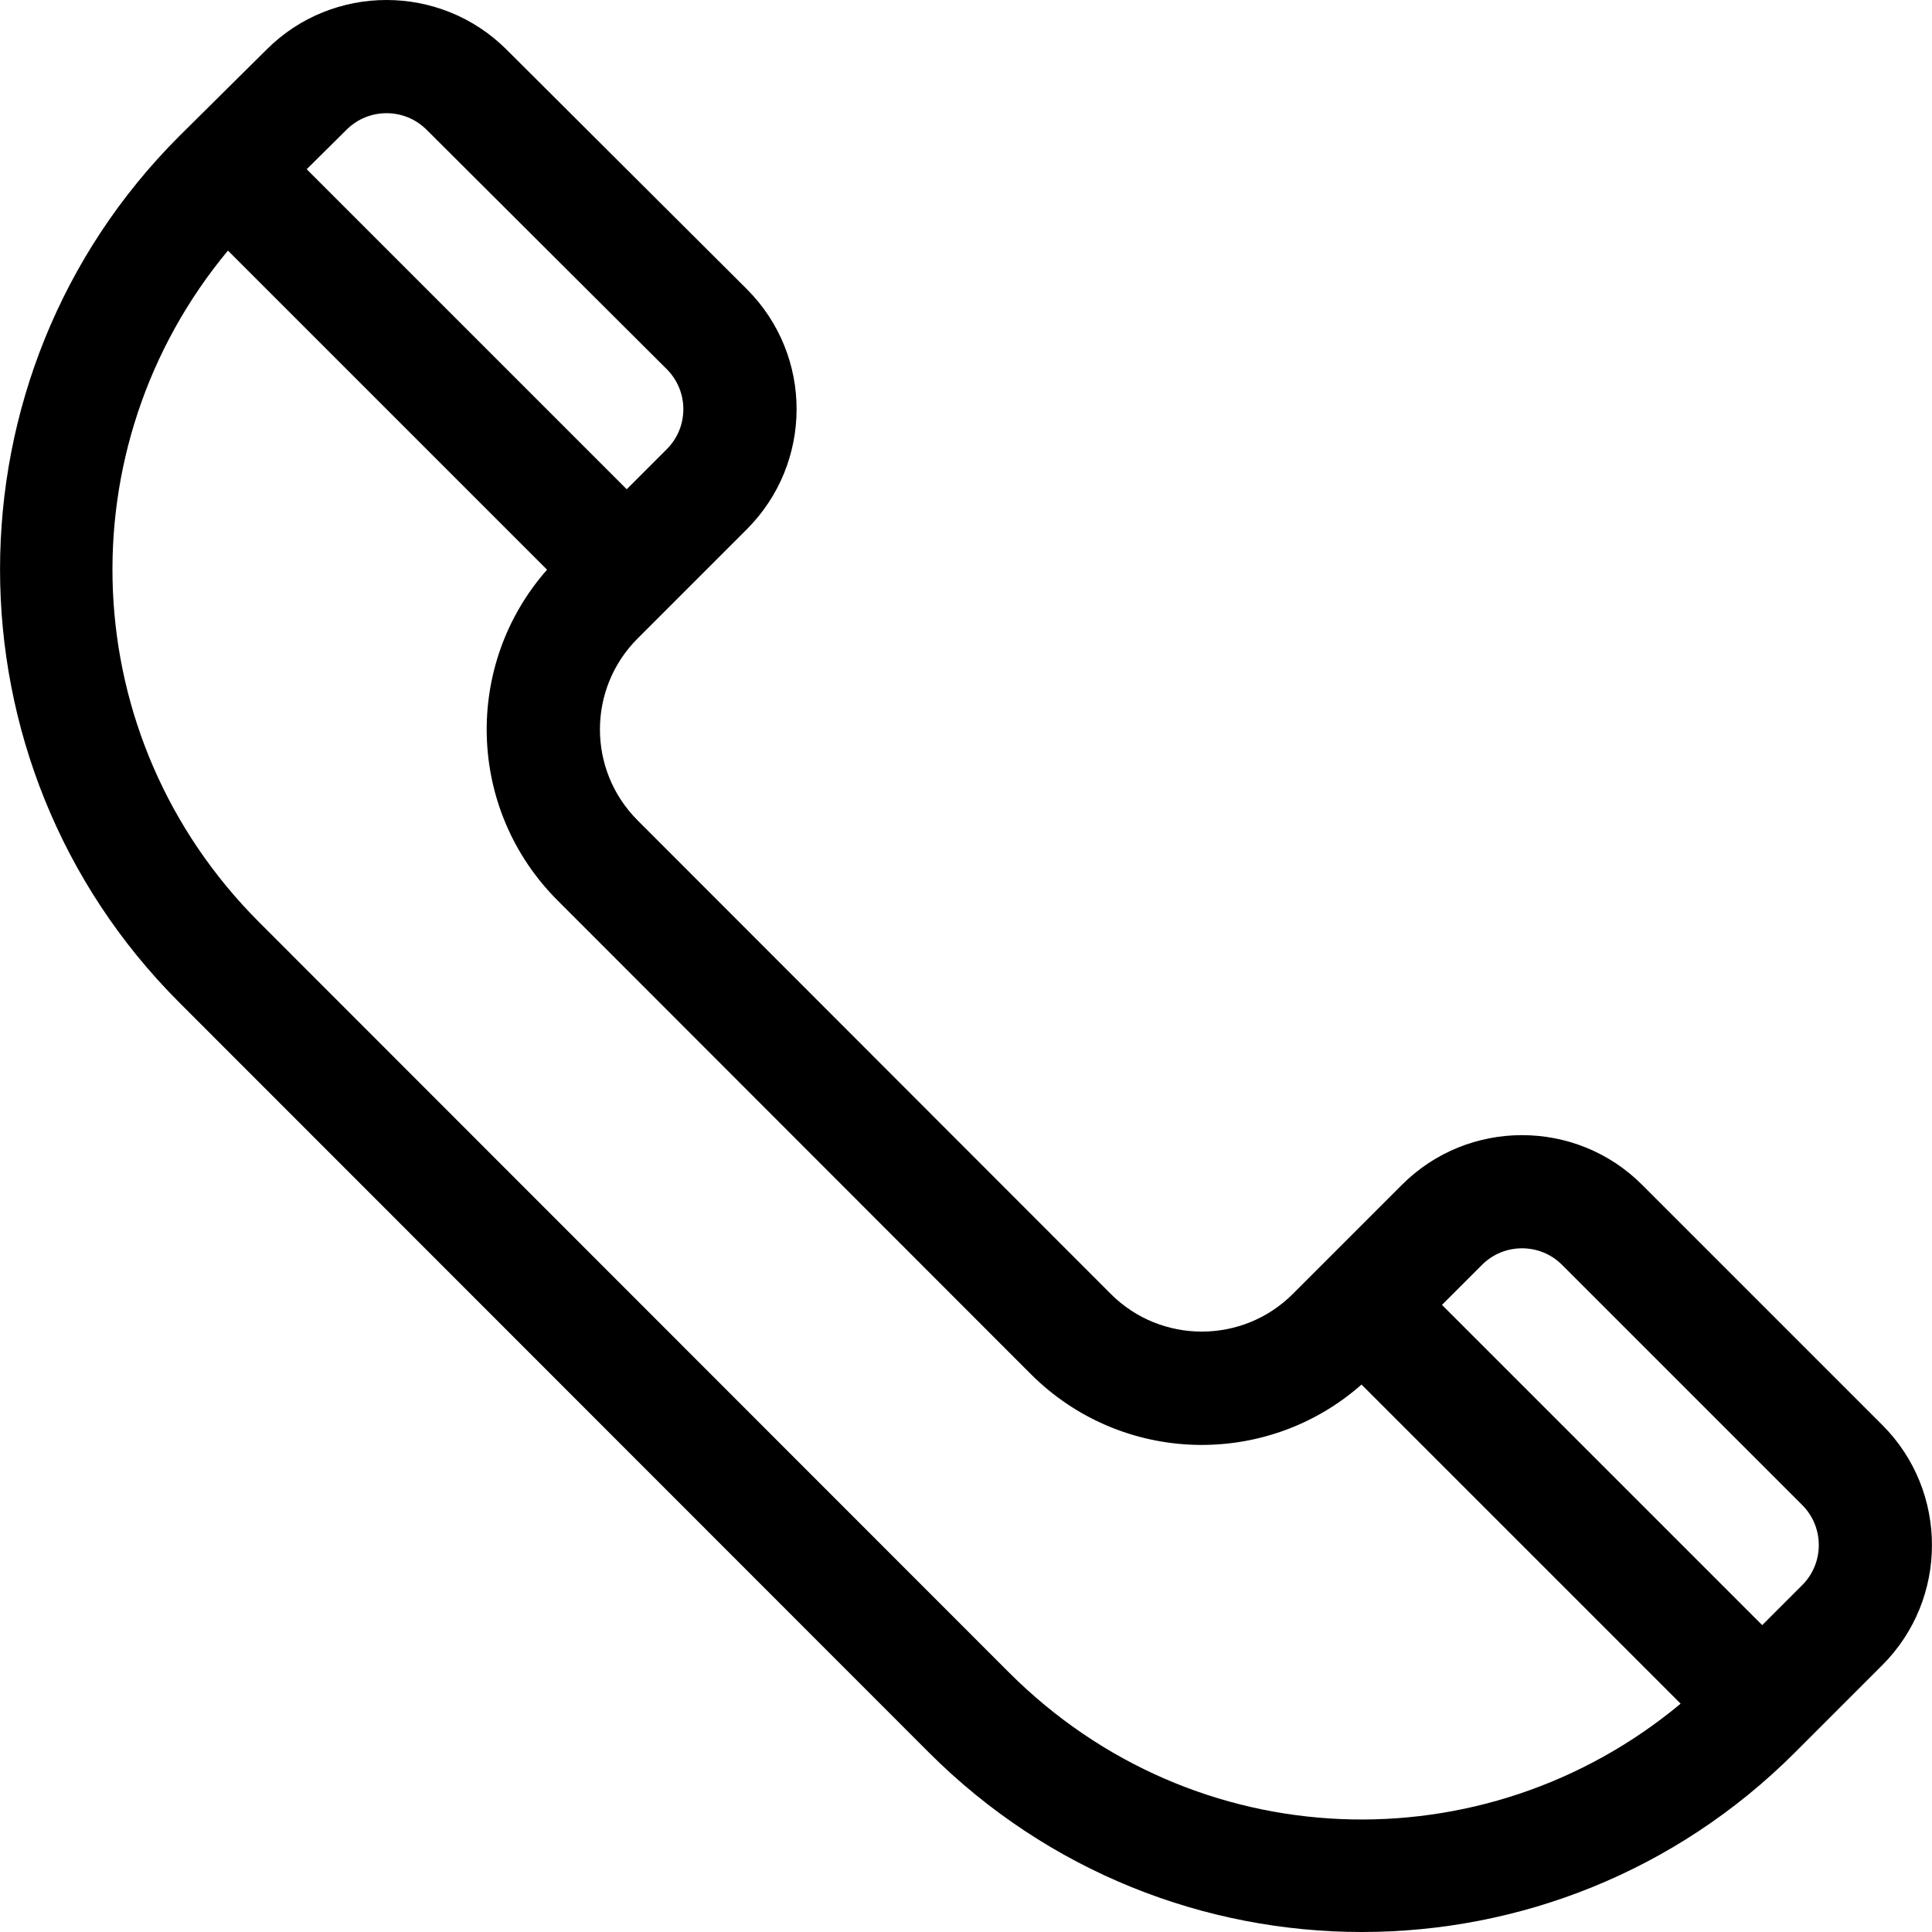
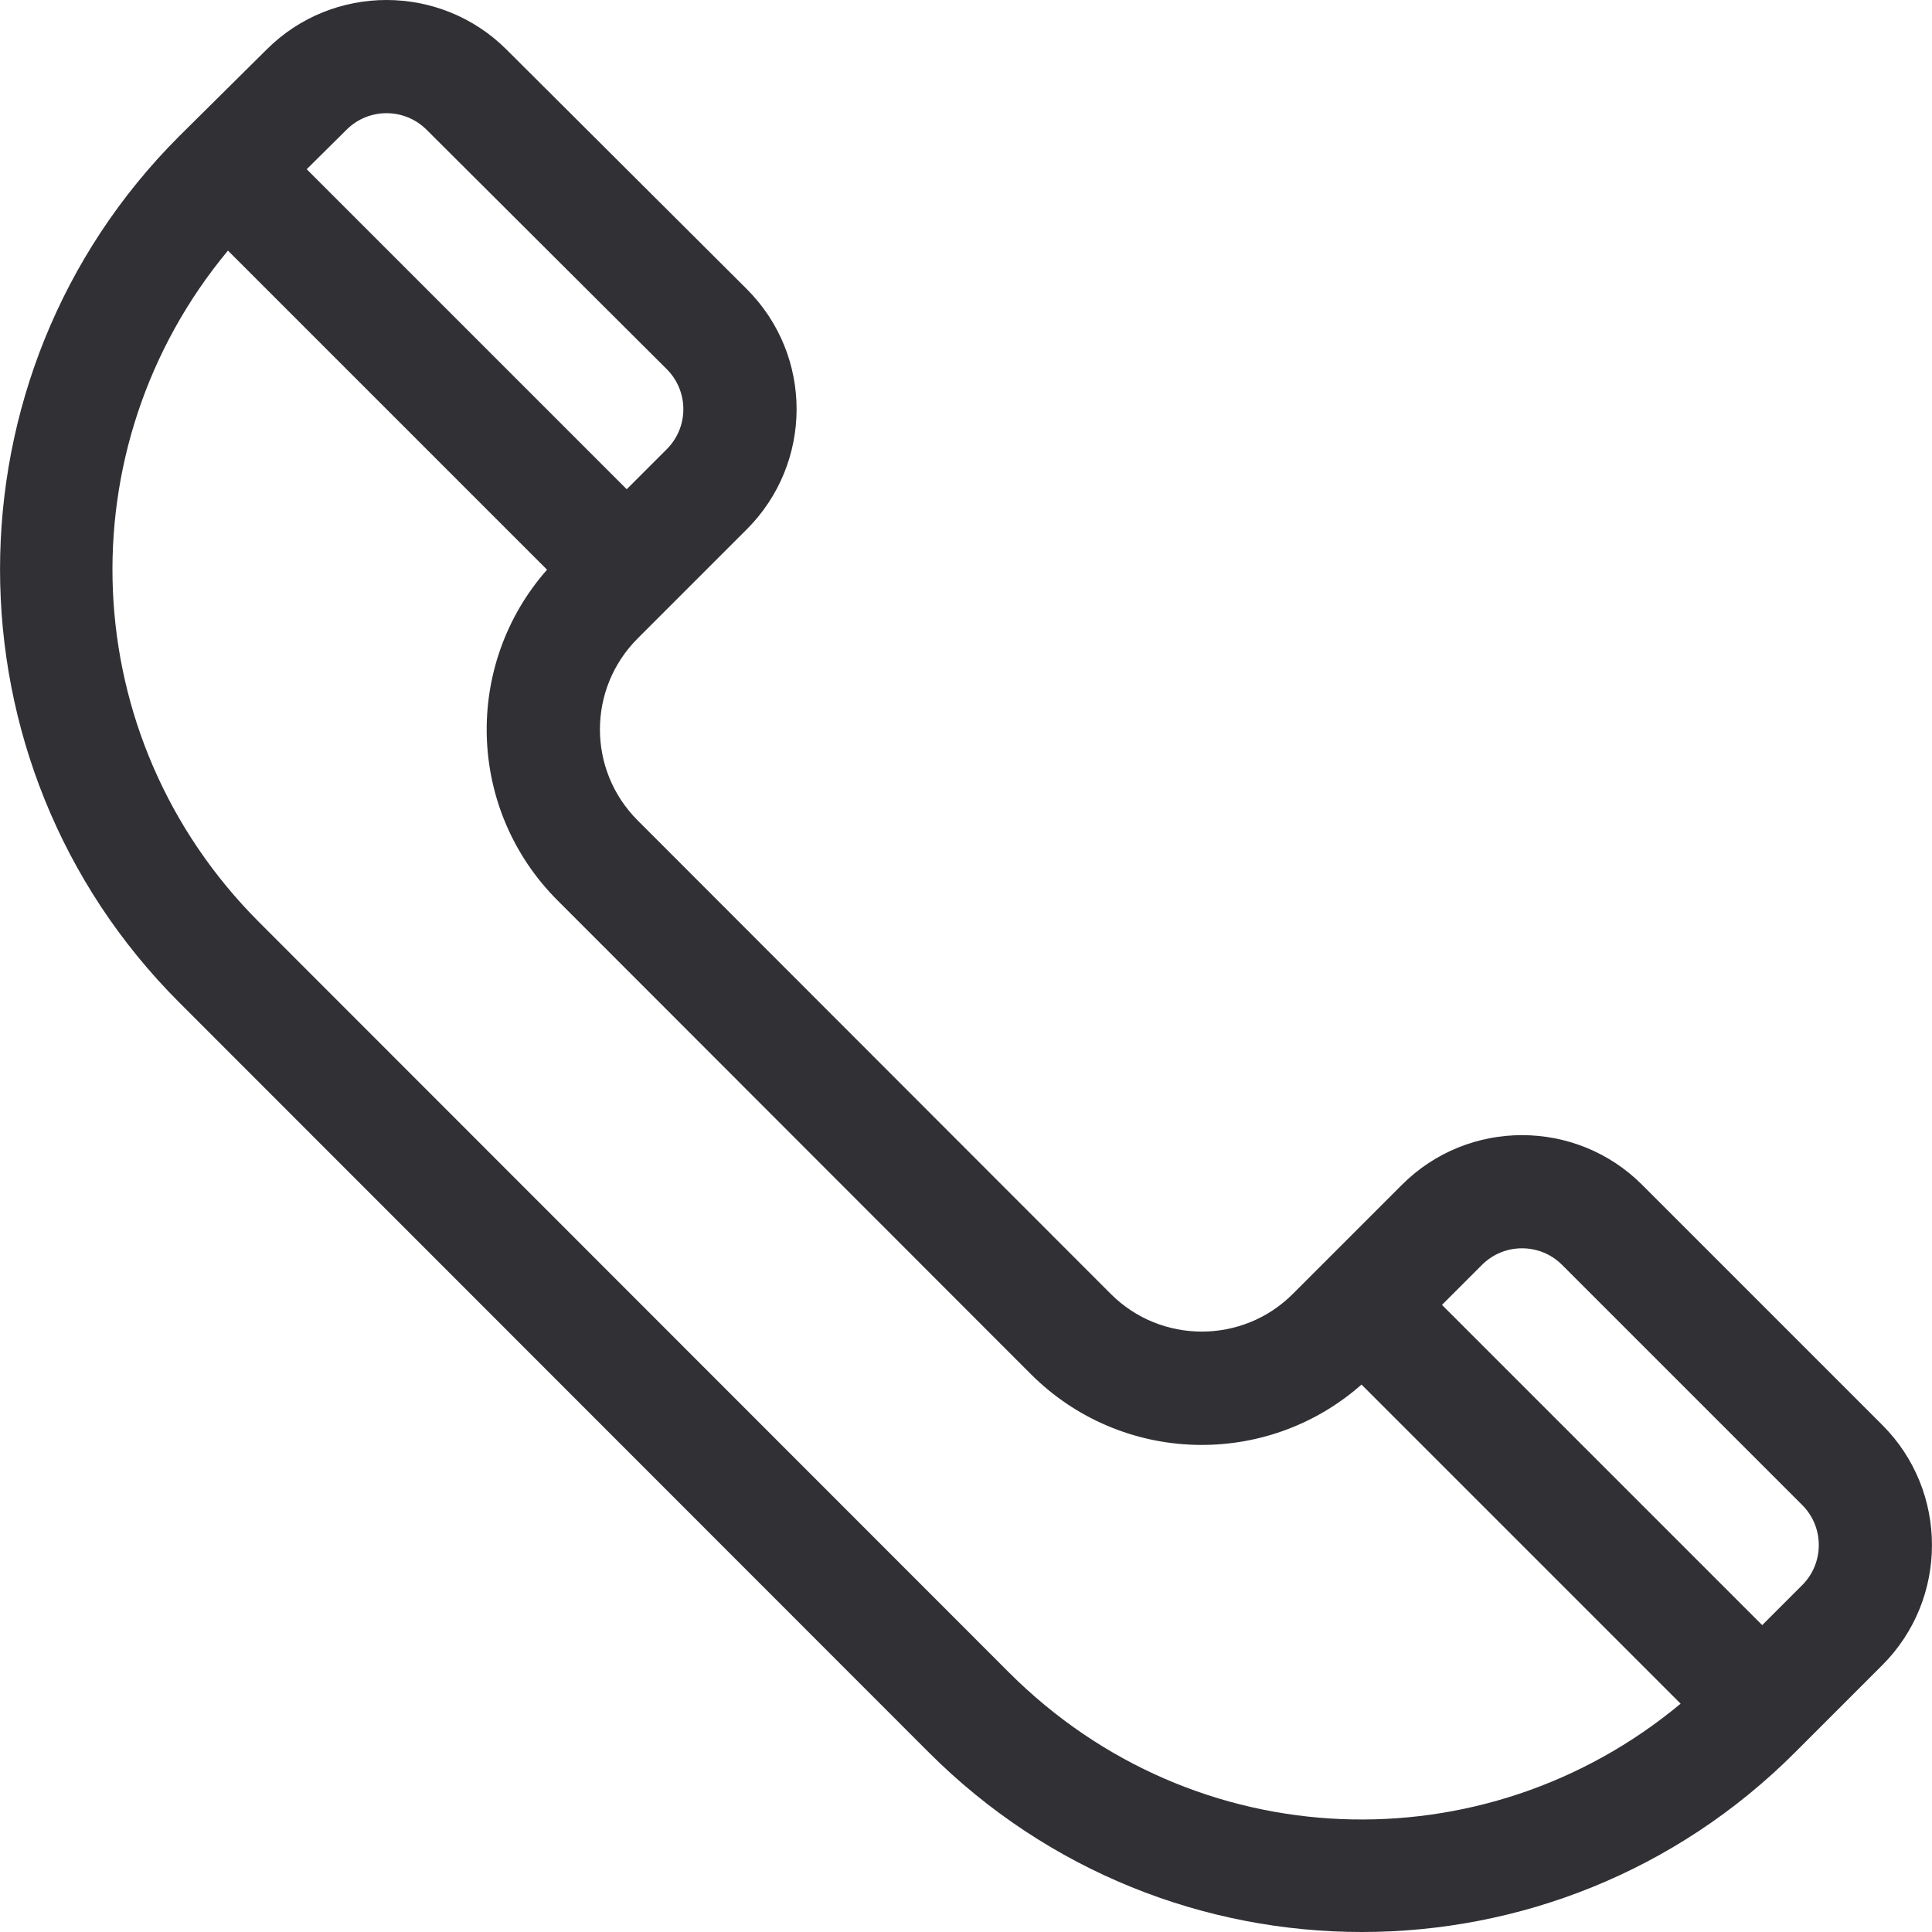
- <svg xmlns="http://www.w3.org/2000/svg" version="1.1" id="Capa_1" x="0px" y="0px" viewBox="0 0 511.999 511.999" style="enable-background:new 0 0 511.999 511.999;" xml:space="preserve">
+ <svg xmlns="http://www.w3.org/2000/svg" version="1.1" id="Capa_1" x="0px" y="0px" viewBox="0 0 511.999 511.999" style="enable-background:new 0 0 511.999 511.999;" xml:space="preserve" width="512px" height="512px" class="">
  <g>
    <g>
-       <path d="M498.827,377.633l-63.649-63.649c-17.548-17.547-46.102-17.547-63.649,0l-28.931,28.931    c-13.294,13.294-34.926,13.29-48.215,0.005l-125.4-125.507c-13.325-13.325-13.327-34.892,0-48.219    c4.66-4.66,18.041-18.041,28.931-28.931c17.471-17.47,17.715-45.935-0.017-63.665l-63.632-63.432    C116.717-4.381,88.164-4.381,70.663,13.12C57.567,26.102,53.343,30.29,47.471,36.111c-63.28,63.279-63.28,166.242-0.003,229.519    l198.692,198.796c63.428,63.429,166.088,63.434,229.521,0l23.146-23.145C516.375,423.733,516.375,395.181,498.827,377.633z     M91.833,34.382c5.849-5.849,15.365-5.85,21.233,0.016l63.632,63.432c5.863,5.863,5.863,15.352,0,21.216l-10.609,10.608    l-84.81-84.81L91.833,34.382z M267.38,443.213L68.687,244.415c-48.958-48.958-51.649-125.833-8.276-178.006l84.564,84.564    c-22.22,25.189-21.294,63.572,2.787,87.653l125.396,125.501c0.001,0.001,0.003,0.003,0.004,0.004    c24.055,24.056,62.436,25.042,87.656,2.792l84.566,84.566C393.377,494.787,316.675,492.508,267.38,443.213z M477.612,420.065    l-10.609,10.609l-84.865-84.866l10.607-10.608c5.85-5.849,15.367-5.85,21.217,0l63.649,63.649    C483.461,404.699,483.461,414.217,477.612,420.065z" />
+       <g>
+         <path d="M498.827,377.633l-63.649-63.649c-17.548-17.547-46.102-17.547-63.649,0l-28.931,28.931    c-13.294,13.294-34.926,13.29-48.215,0.005l-125.4-125.507c-13.325-13.325-13.327-34.892,0-48.219    c4.66-4.66,18.041-18.041,28.931-28.931c17.471-17.47,17.715-45.935-0.017-63.665l-63.632-63.432    C116.717-4.381,88.164-4.381,70.663,13.12C57.567,26.102,53.343,30.29,47.471,36.111c-63.28,63.279-63.28,166.242-0.003,229.519    l198.692,198.796c63.428,63.429,166.088,63.434,229.521,0l23.146-23.145C516.375,423.733,516.375,395.181,498.827,377.633z     M91.833,34.382c5.849-5.849,15.365-5.85,21.233,0.016l63.632,63.432c5.863,5.863,5.863,15.352,0,21.216l-10.609,10.608    l-84.81-84.81L91.833,34.382z M267.38,443.213L68.687,244.415c-48.958-48.958-51.649-125.833-8.276-178.006l84.564,84.564    c-22.22,25.189-21.294,63.572,2.787,87.653l125.396,125.501c0.001,0.001,0.003,0.003,0.004,0.004    c24.055,24.056,62.436,25.042,87.656,2.792l84.566,84.566C393.377,494.787,316.675,492.508,267.38,443.213z M477.612,420.065    l-10.609,10.609l-84.865-84.866l10.607-10.608c5.85-5.849,15.367-5.85,21.217,0l63.649,63.649    C483.461,404.699,483.461,414.217,477.612,420.065z" data-original="#000000" class="active-path" data-old_color="#000000" fill="#303035" />
+       </g>
    </g>
  </g>
-   <g>
- </g>
-   <g>
- </g>
-   <g>
- </g>
-   <g>
- </g>
-   <g>
- </g>
-   <g>
- </g>
-   <g>
- </g>
-   <g>
- </g>
-   <g>
- </g>
-   <g>
- </g>
-   <g>
- </g>
-   <g>
- </g>
-   <g>
- </g>
-   <g>
- </g>
-   <g>
- </g>
</svg>
